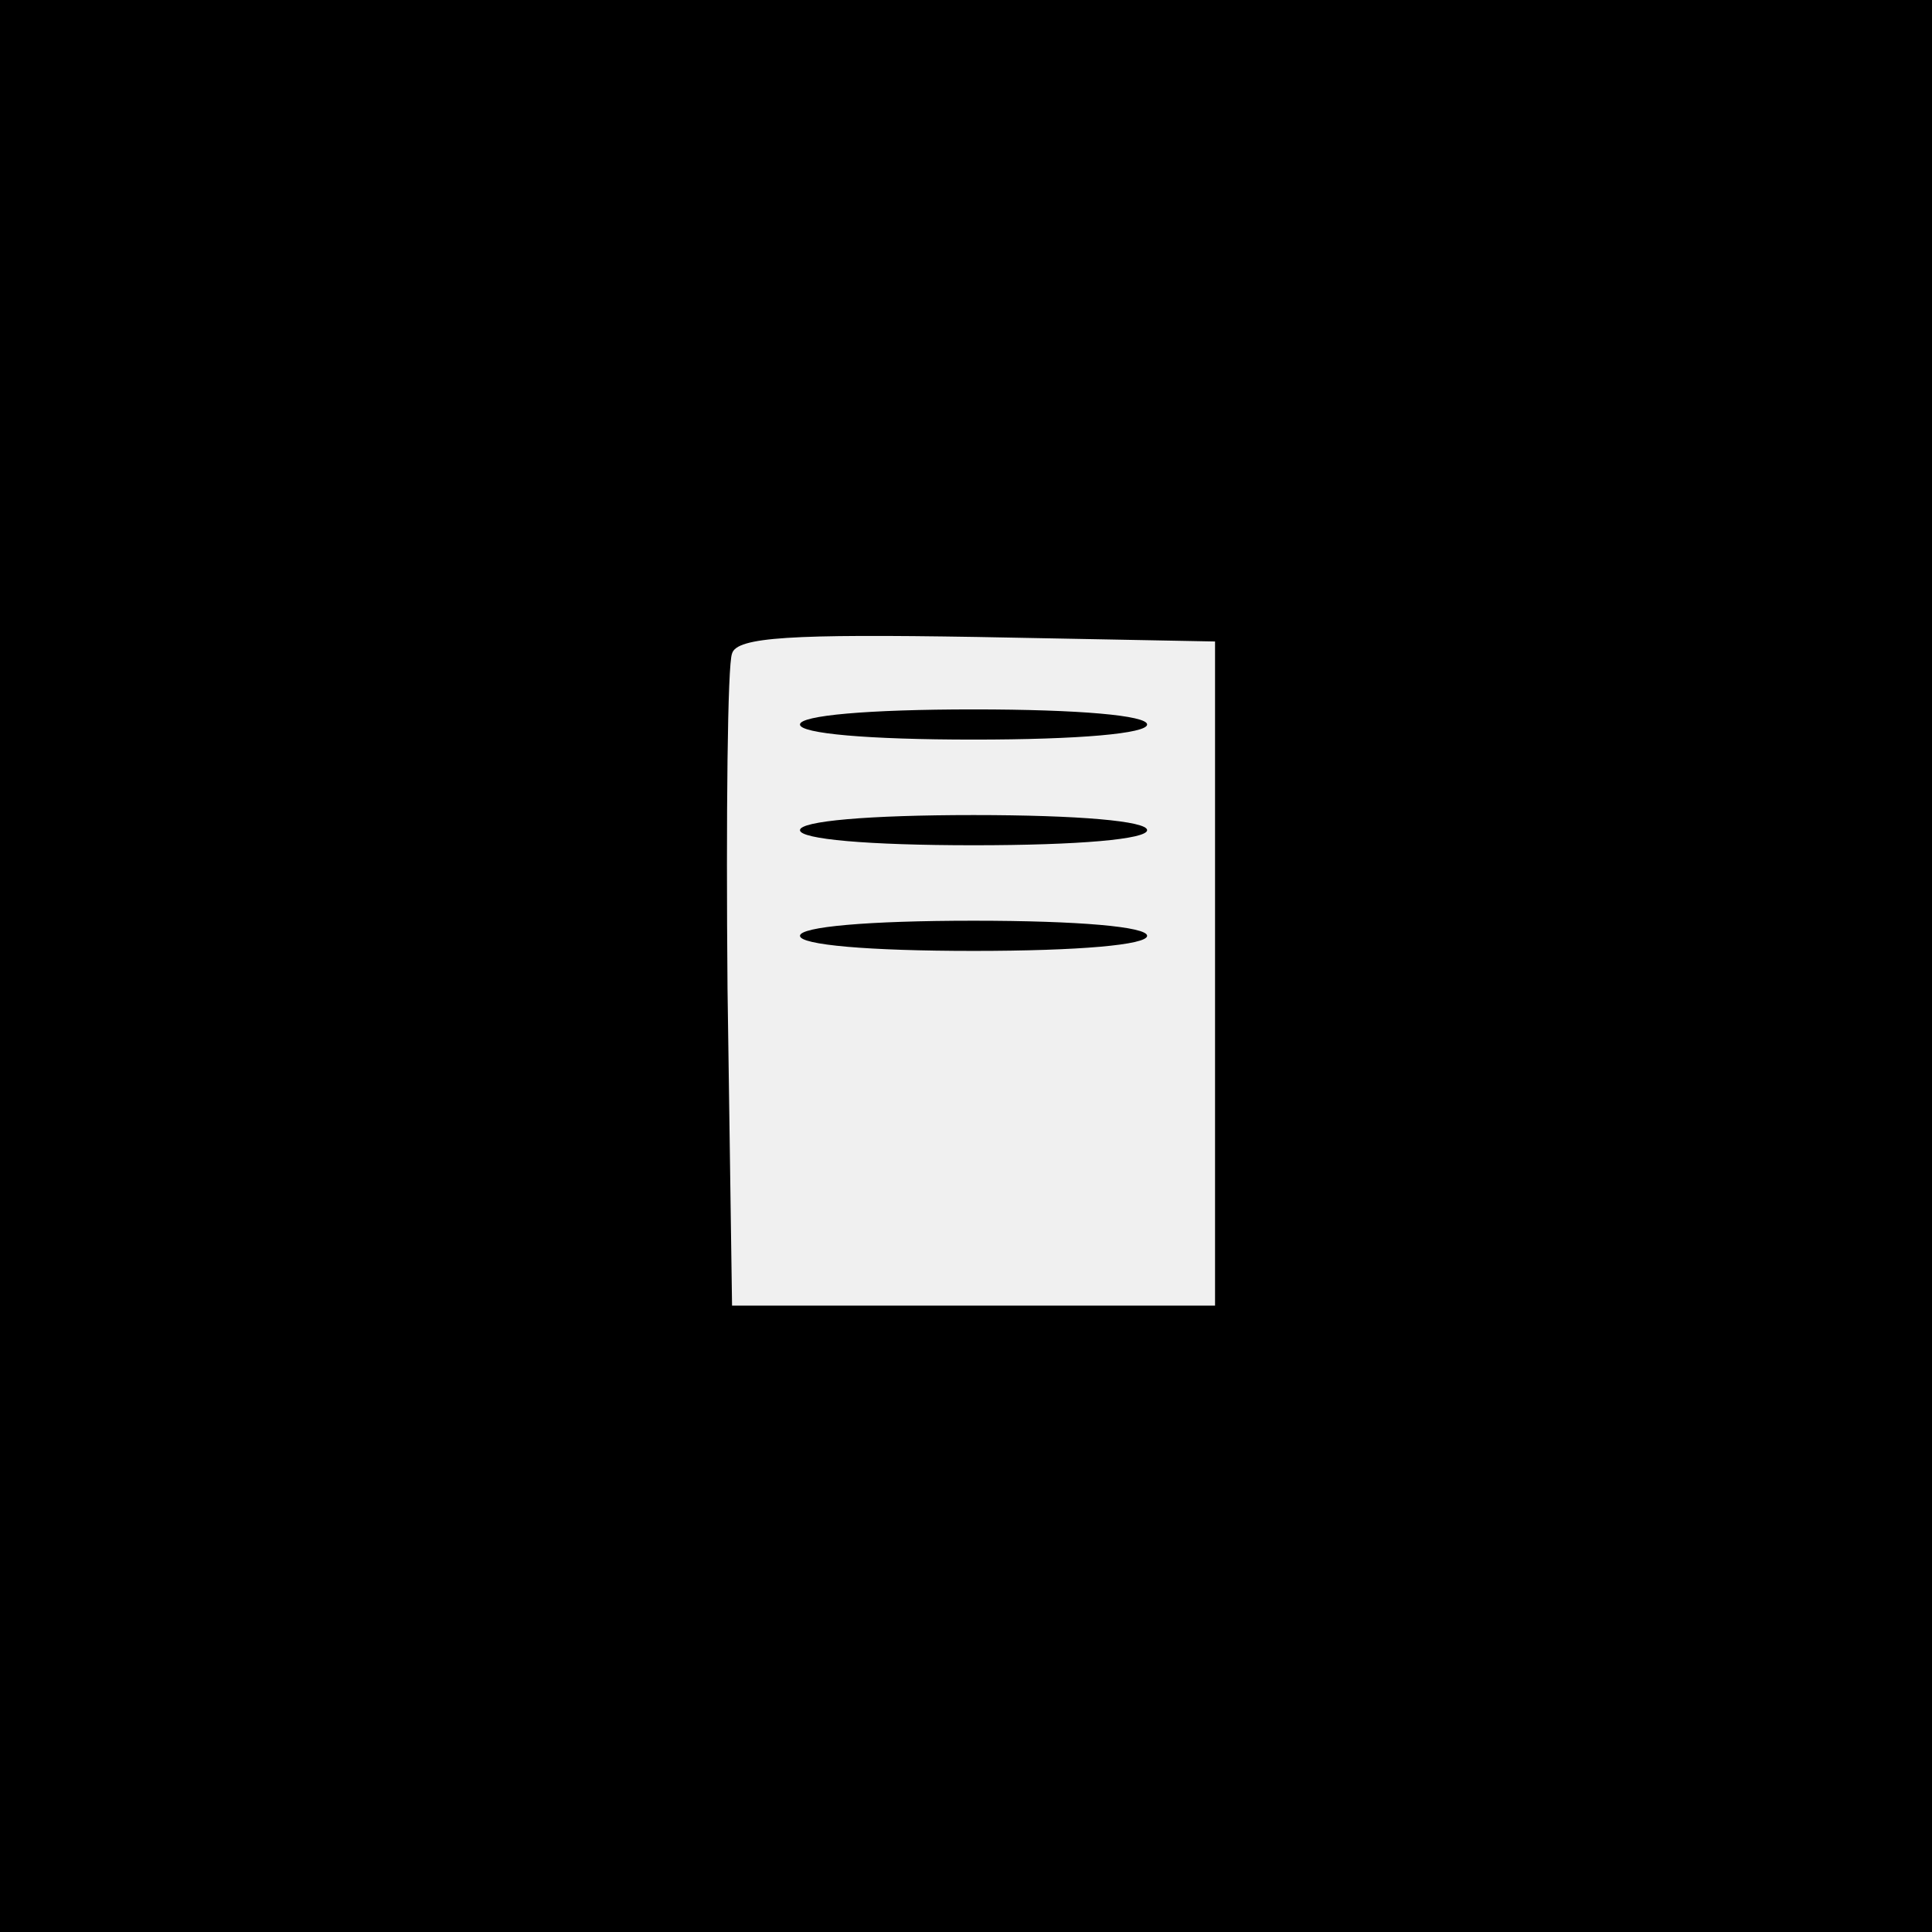
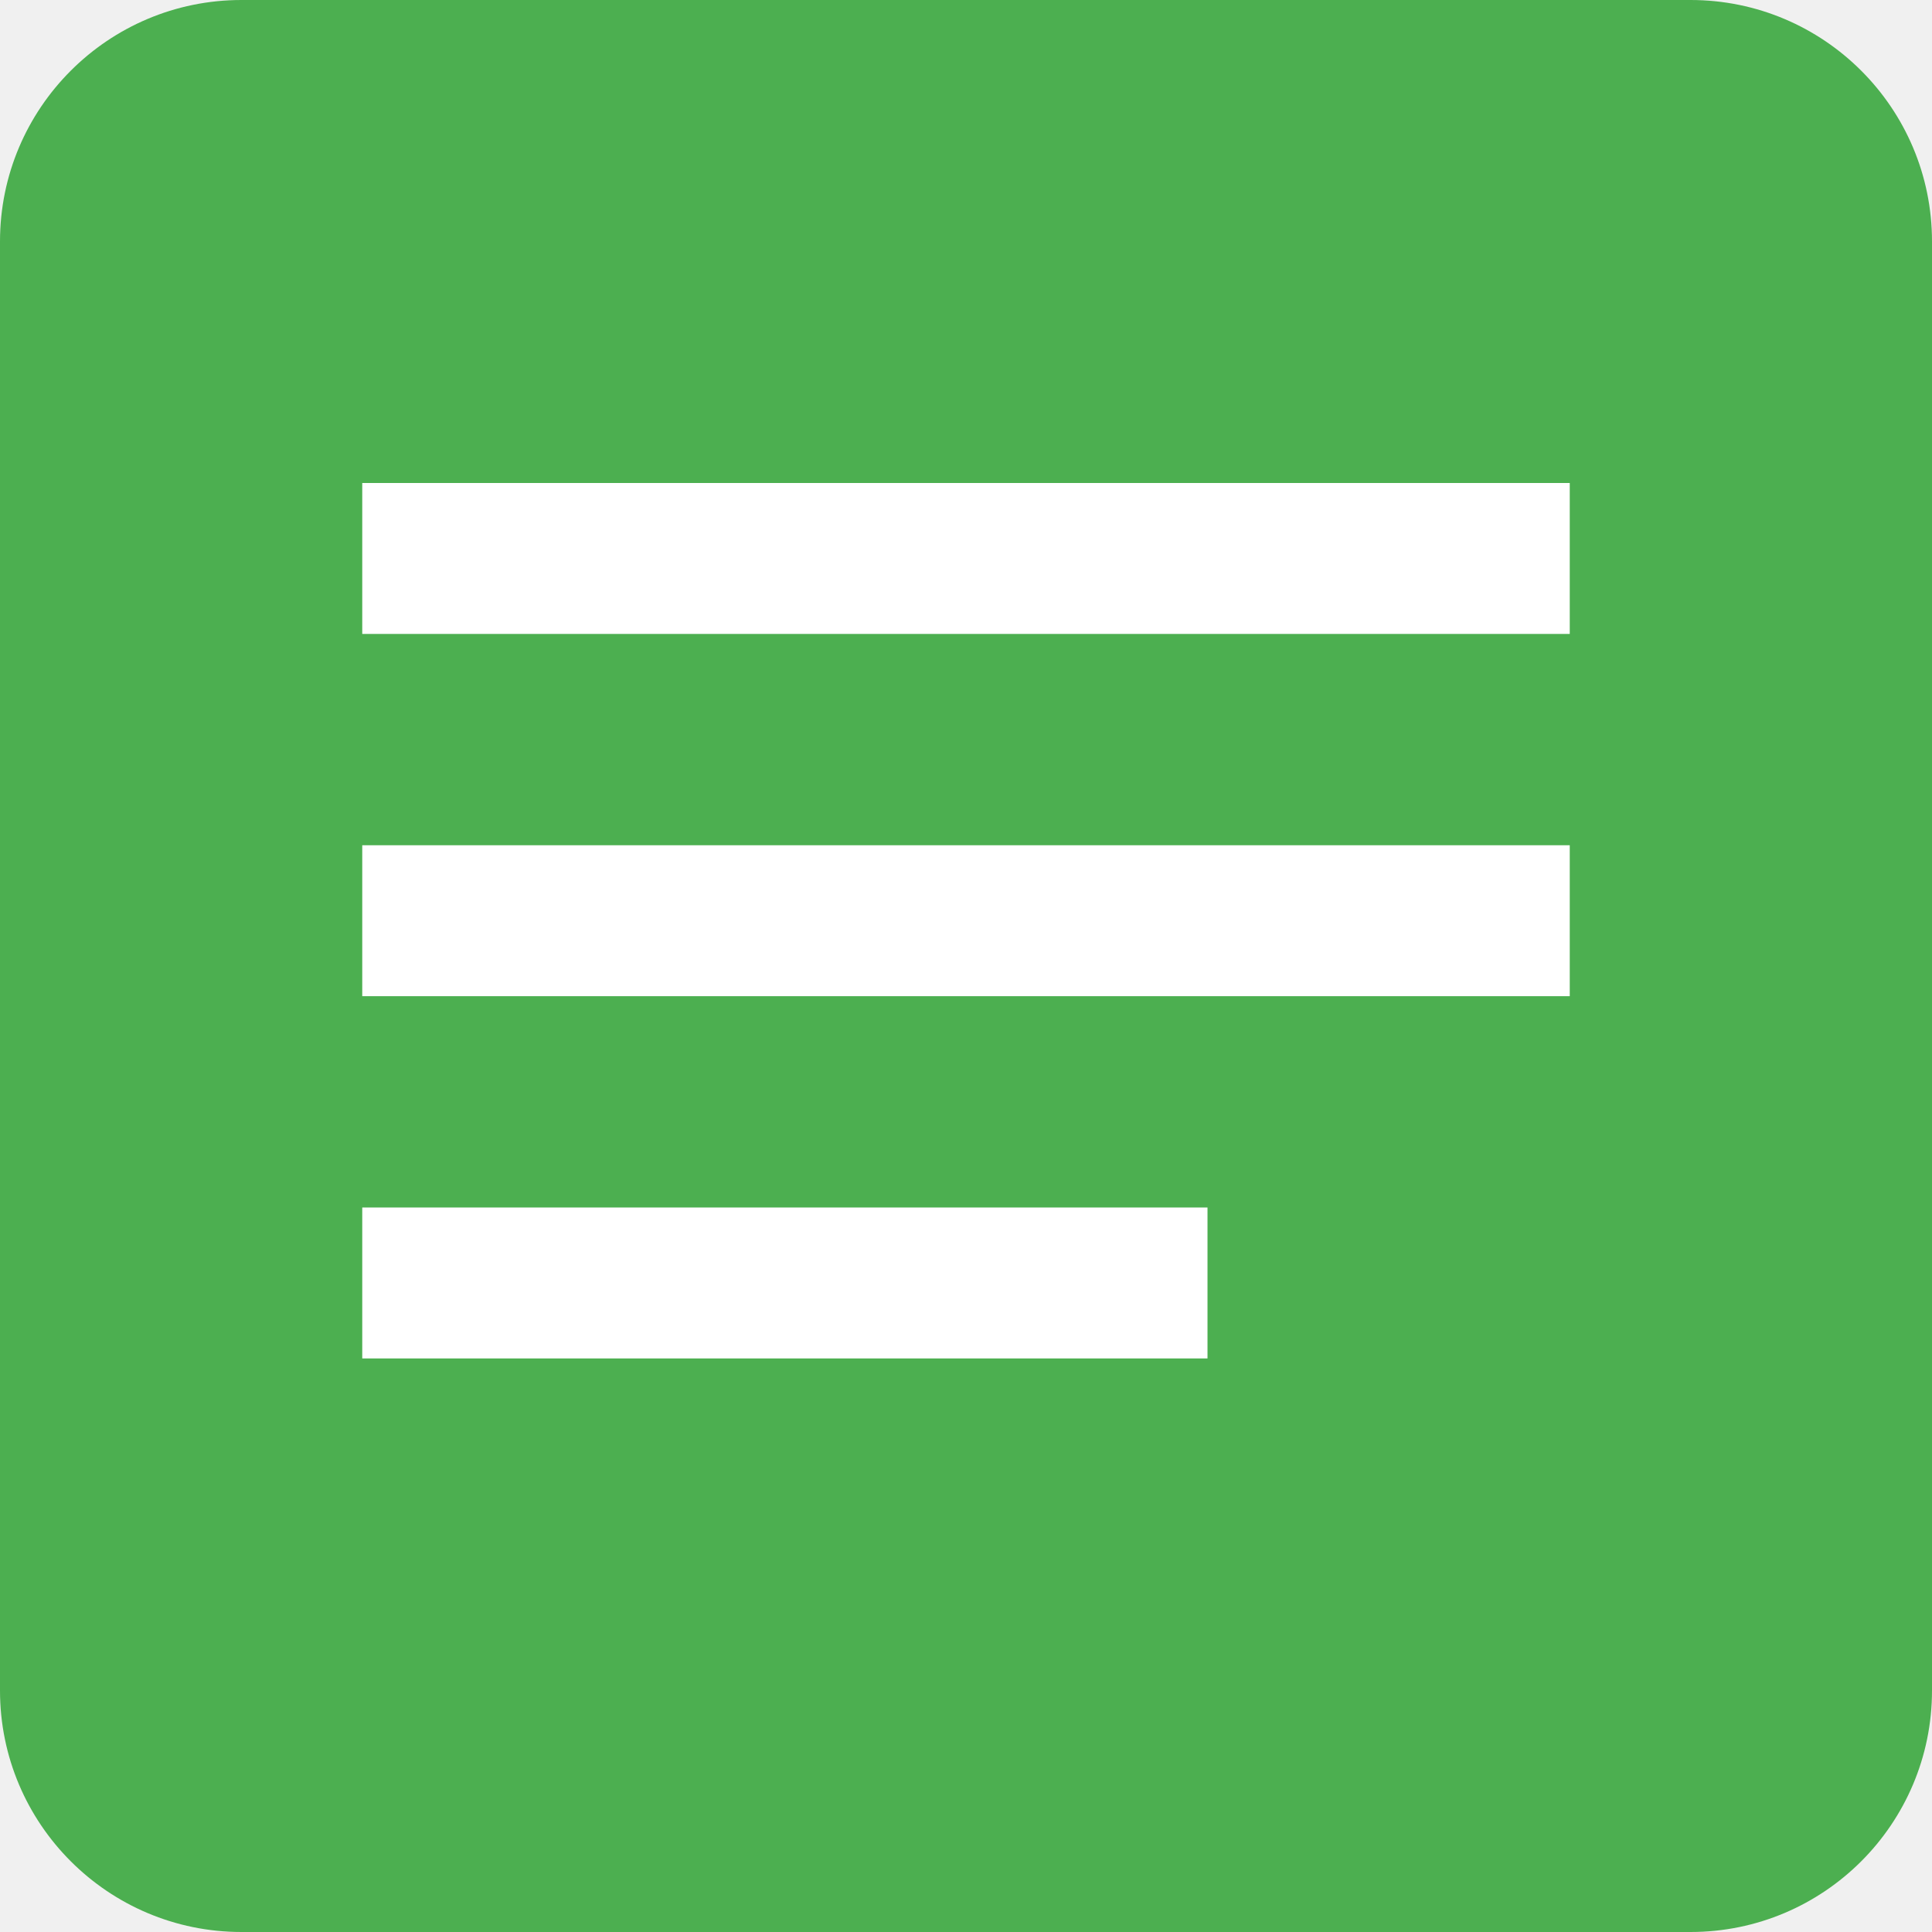
- <svg xmlns="http://www.w3.org/2000/svg" version="1.0" width="128pt" height="128pt" viewBox="0 0 128 128" preserveAspectRatio="xMidYMid meet">
-   <g transform="translate(0,128) scale(0.1,-0.1)" fill="#000000" stroke="none">
-     <path d="M0 640 l0 -640 640 0 640 0 0 640 0 640 -640 0 -640 0 0 -640z m805 -5 l0 -220 -160 0 -160 0 -3 210 c-1 115 0 215 3 222 3 11 40 13 162 11 l158 -3 0 -220z" />
-     <path d="M530 800 c0 -6 45 -10 115 -10 70 0 115 4 115 10 0 6 -45 10 -115 10 -70 0 -115 -4 -115 -10z" />
-     <path d="M530 730 c0 -6 45 -10 115 -10 70 0 115 4 115 10 0 6 -45 10 -115 10 -70 0 -115 -4 -115 -10z" />
-     <path d="M530 660 c0 -6 45 -10 115 -10 70 0 115 4 115 10 0 6 -45 10 -115 10 -70 0 -115 -4 -115 -10z" />
-   </g>
+ <svg xmlns="http://www.w3.org/2000/svg" width="128" height="128" viewBox="0 0 128 128">
+   <rect width="128" height="128" rx="16" fill="#4CAF50" />
+   <rect x="24" y="32" width="80" height="10" fill="white" />
+   <rect x="24" y="56" width="80" height="10" fill="white" />
+   <rect x="24" y="80" width="56" height="10" fill="white" />
</svg>
